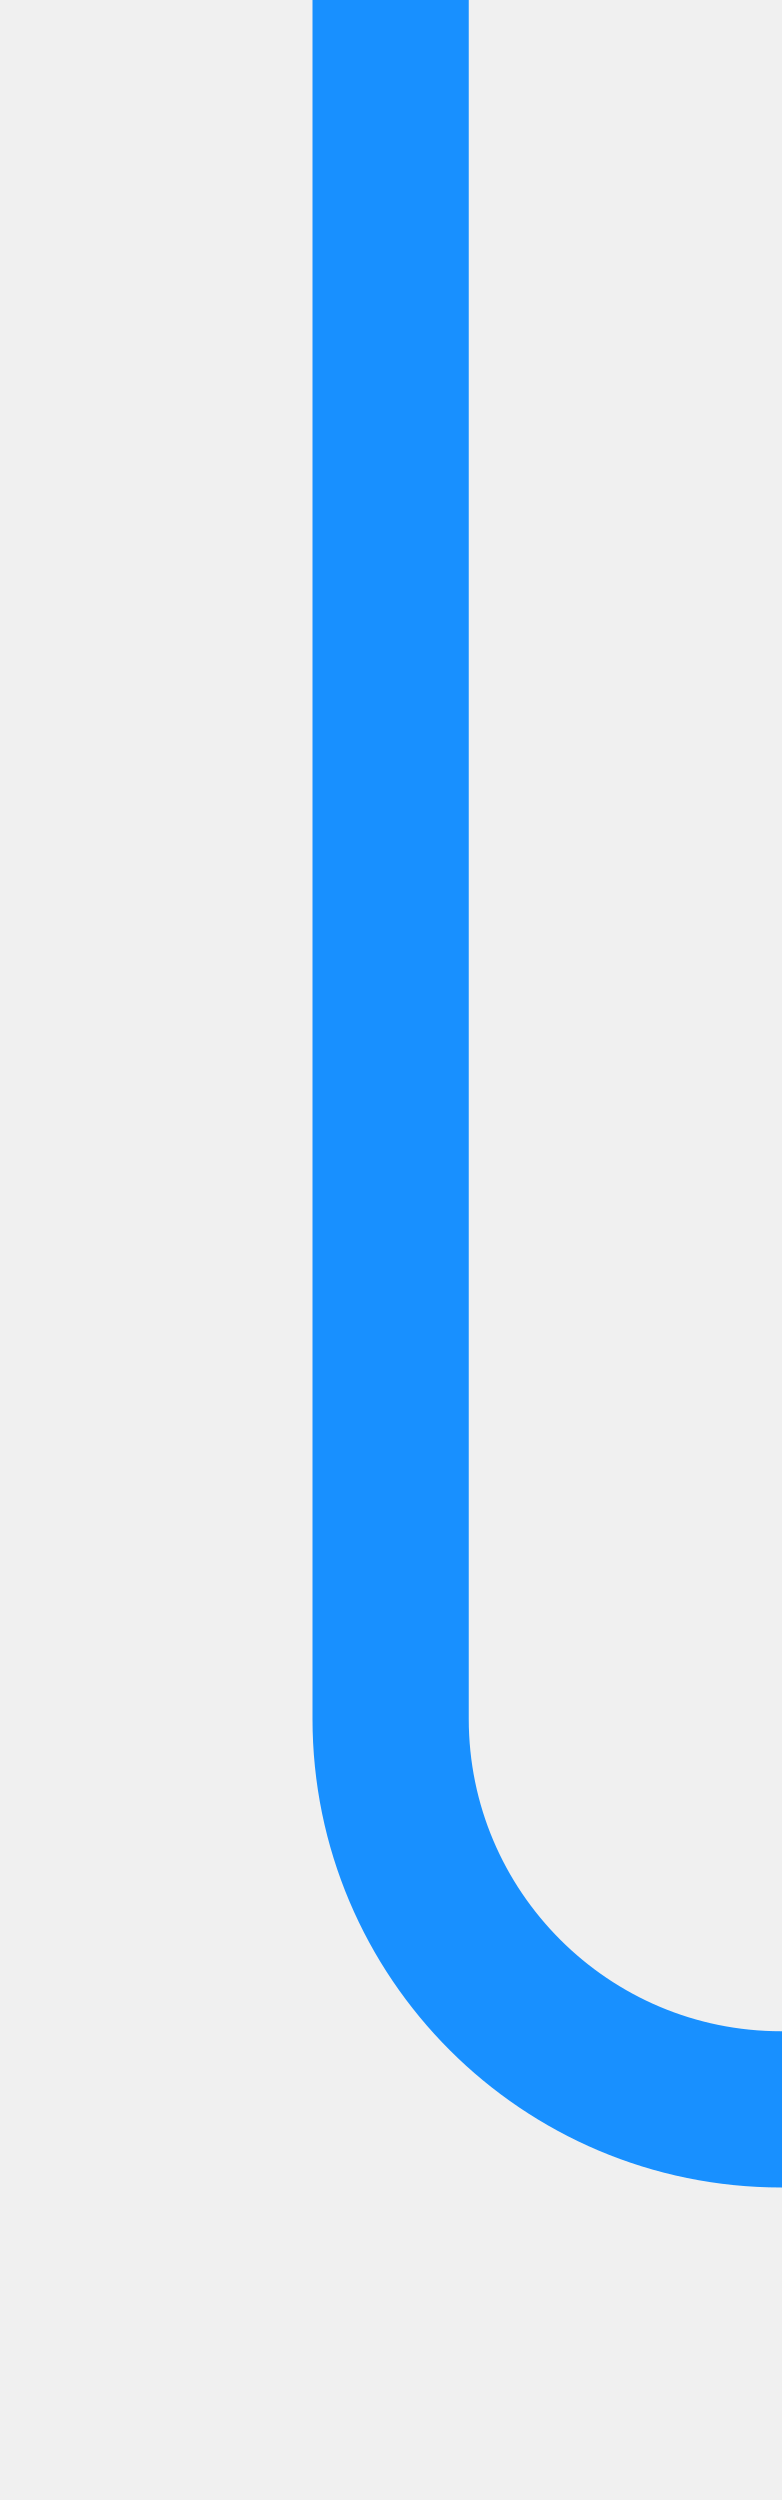
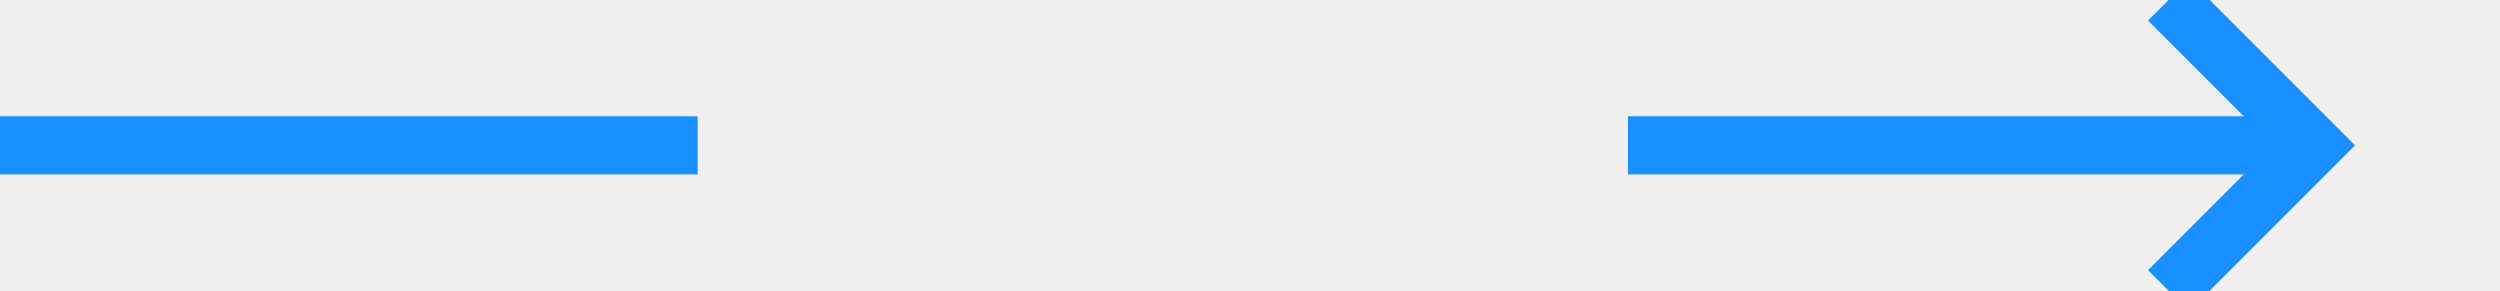
- <svg xmlns="http://www.w3.org/2000/svg" version="1.1" width="10px" height="32px" preserveAspectRatio="xMidYMin meet" viewBox="605 133  8 32">
-   <path d="M 609 133  L 609 155  A 5 5 0 0 0 614 160 L 823 160  A 5 5 0 0 1 828 165 L 828 195  " stroke-width="2" stroke="#1890ff" fill="none" />
-   <path d="M 832.293 189.893  L 828 194.186  L 823.707 189.893  L 822.293 191.307  L 827.293 196.307  L 828 197.014  L 828.707 196.307  L 833.707 191.307  L 832.293 189.893  Z " fill-rule="nonzero" fill="#1890ff" stroke="none" />
+ <svg xmlns="http://www.w3.org/2000/svg" version="1.1" width="86px" height="10px" preserveAspectRatio="xMinYMid meet" viewBox="878 324  86 8">
+   <defs>
+     <mask fill="white" id="clip103">
+       <path d="M 902 315  L 934 315  L 934 341  L 902 341  Z M 878 315  L 969 315  L 969 341  L 878 341  Z " fill-rule="evenodd" />
+     </mask>
+   </defs>
+   <path d="M 902 328  L 878 328  M 934 328  L 957 328  " stroke-width="2" stroke="#1890ff" fill="none" />
+   <path d="M 951.893 323.707  L 956.186 328  L 951.893 332.293  L 953.307 333.707  L 958.307 328.707  L 959.014 328  L 958.307 327.293  L 953.307 322.293  L 951.893 323.707  Z " fill-rule="nonzero" fill="#1890ff" stroke="none" mask="url(#clip103)" />
</svg>
